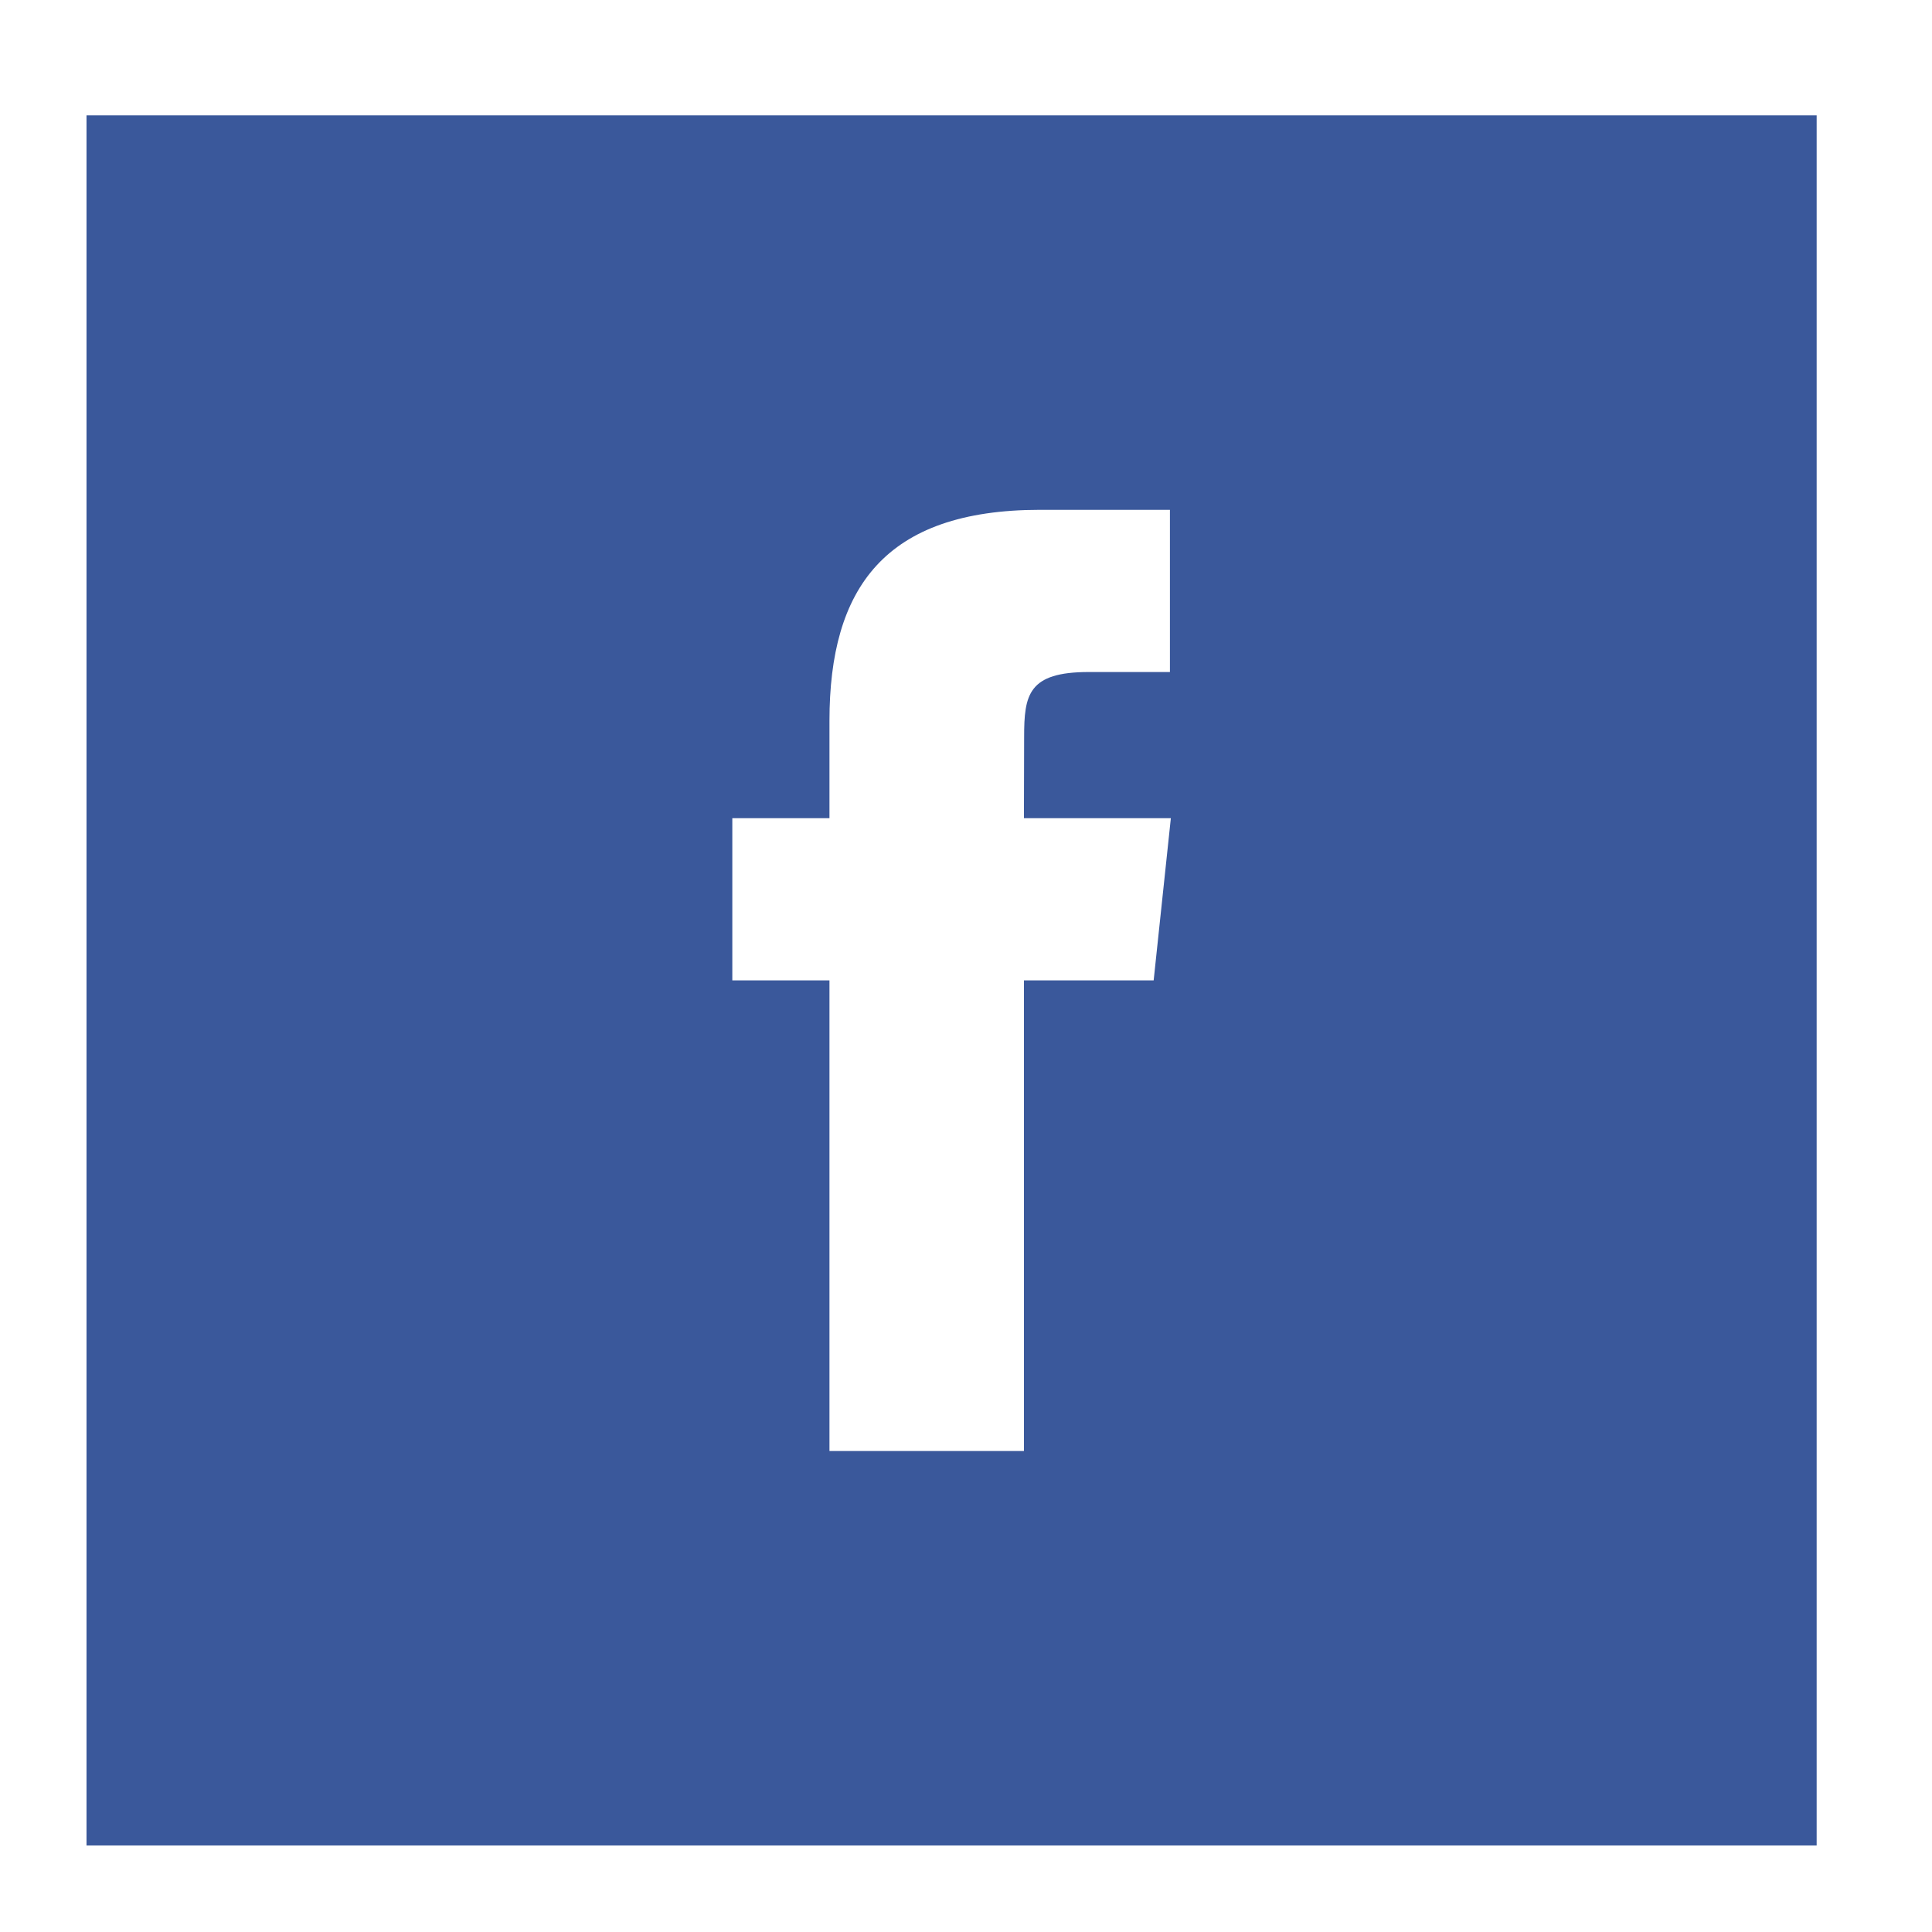
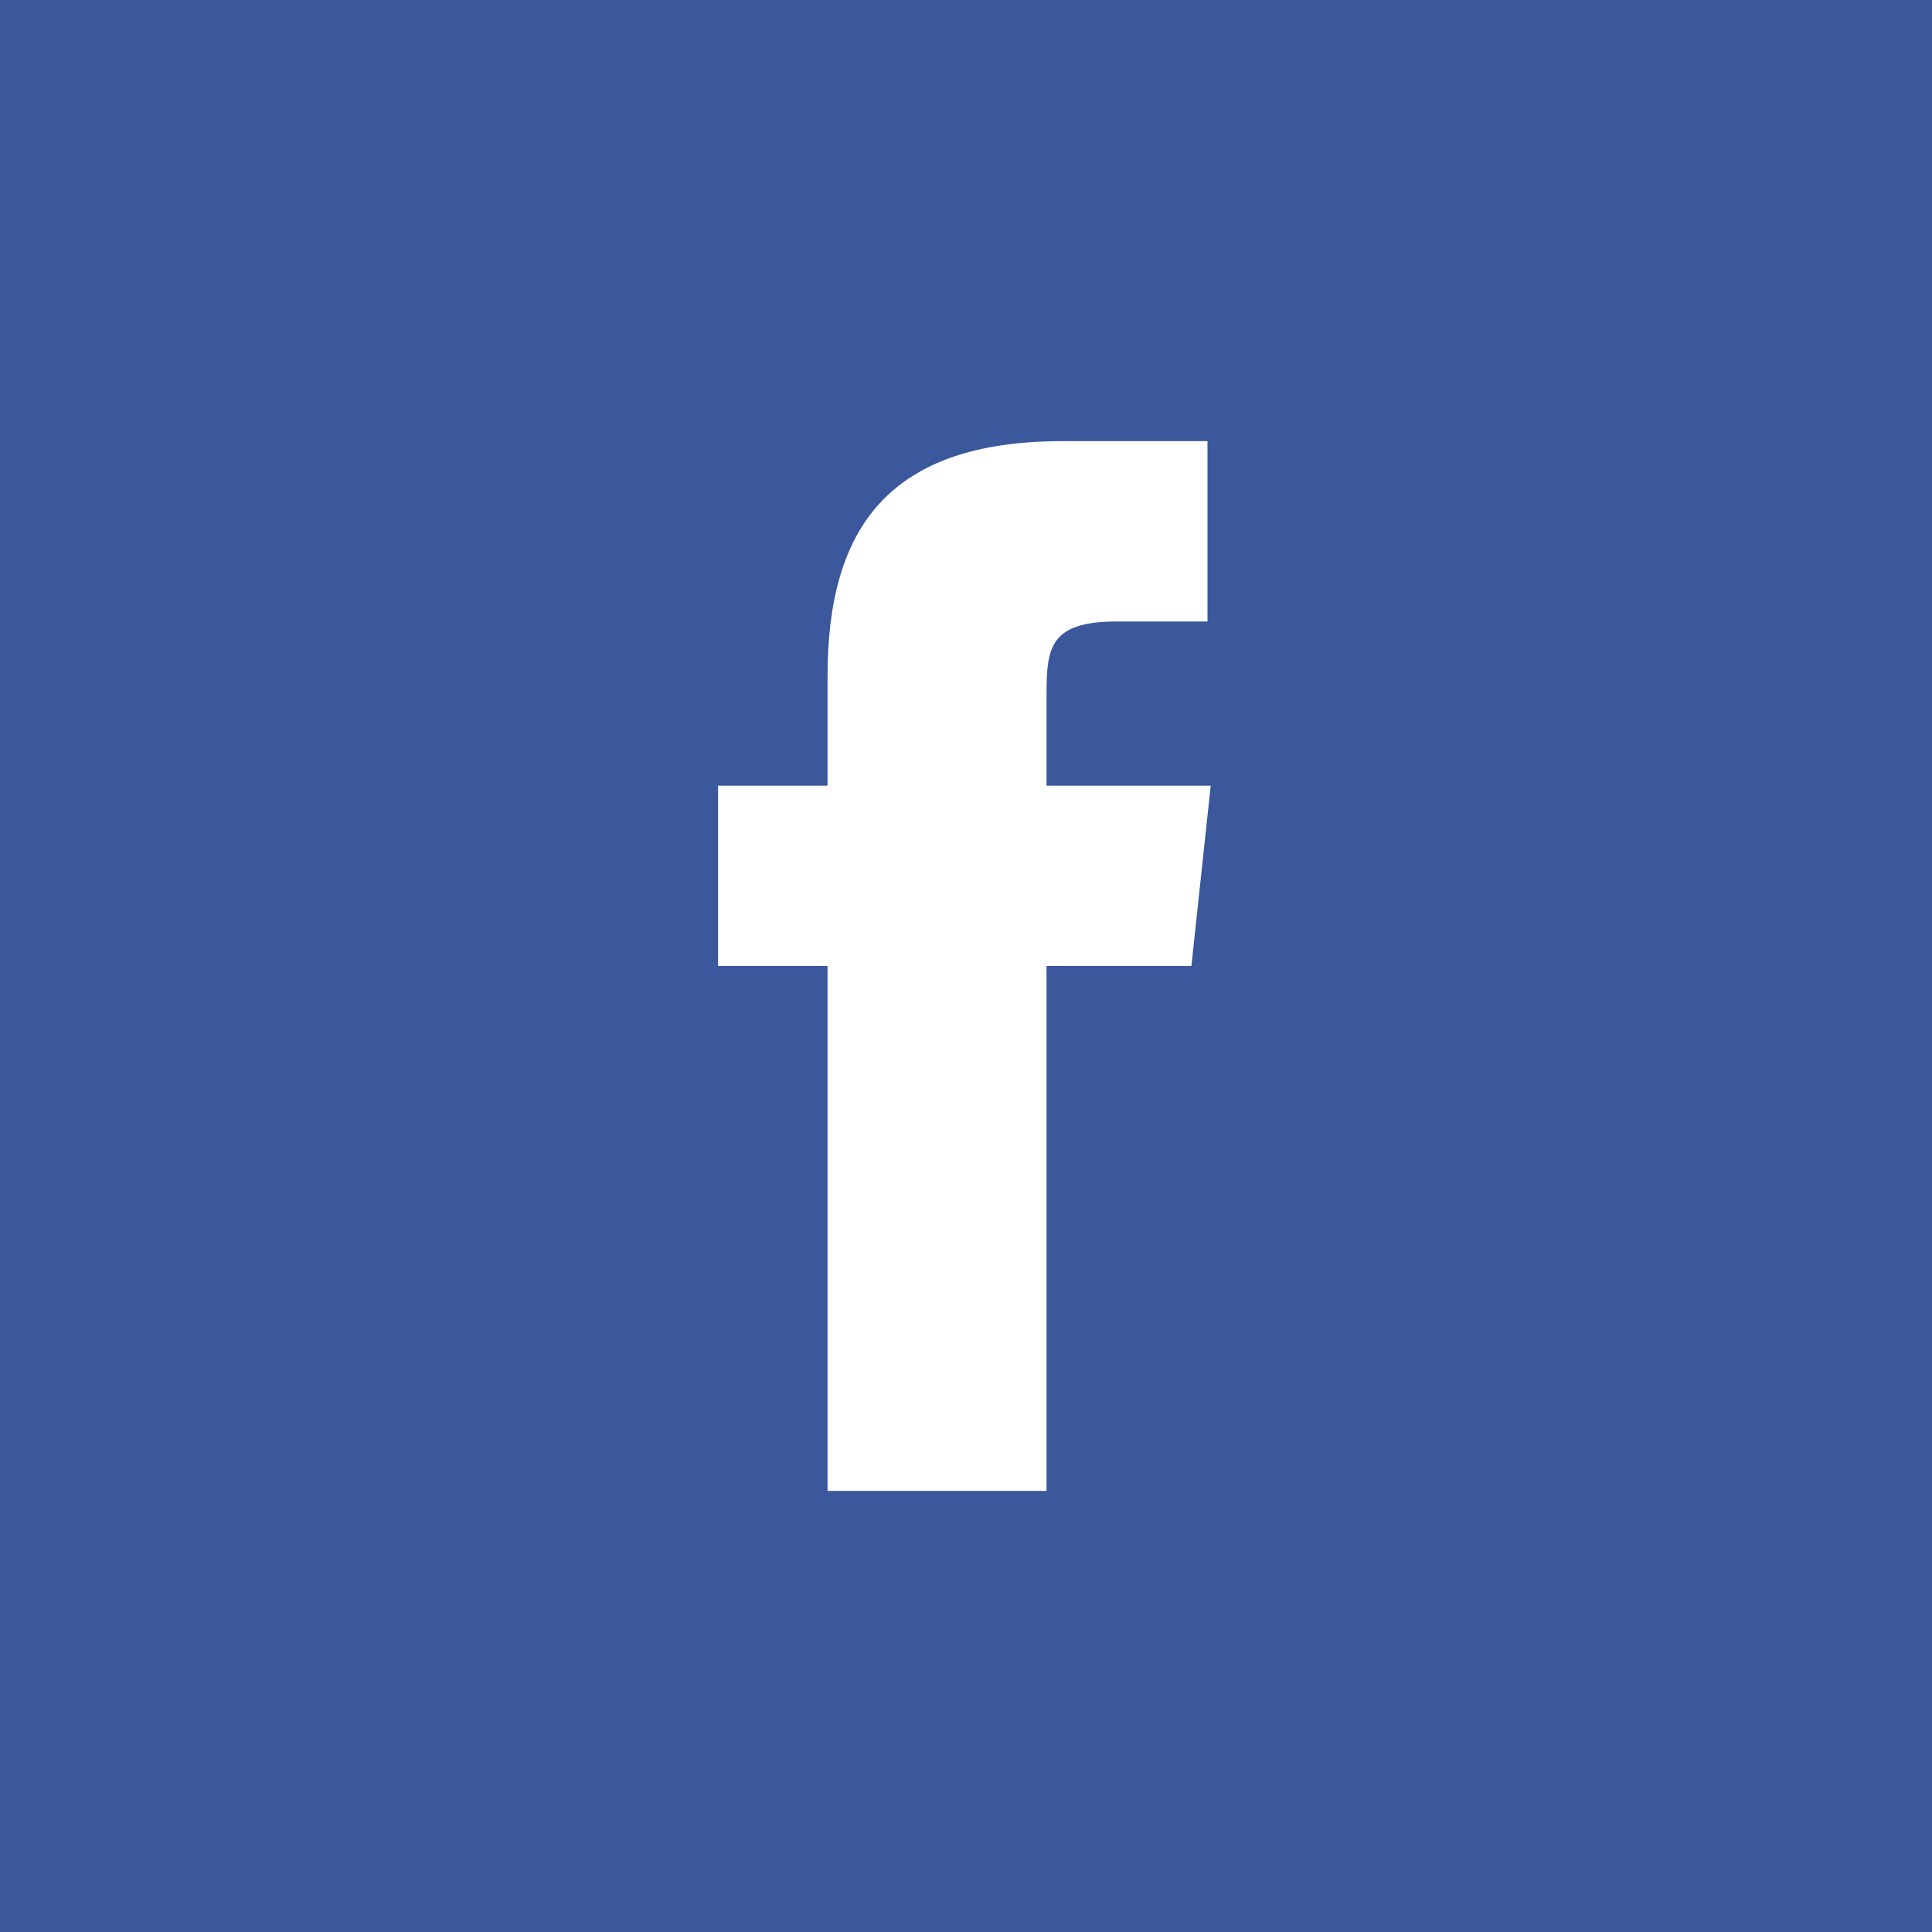
- <svg xmlns="http://www.w3.org/2000/svg" height="67px" id="Layer_1" style="enable-background:new 0 0 67 67;" version="1.1" viewBox="0 0 67 67" width="67px" xml:space="preserve">
-   <path d="M28.765,50.319h6.744V33.998h4.499l0.596-5.624h-5.095  l0.007-2.816c0-1.466,0.14-2.253,2.244-2.253h2.812V17.68h-4.5c-5.405,0-7.307,2.729-7.307,7.317v3.377h-3.369v5.625h3.369V50.319z   M3,4h60v60H3V4z" style="fill-rule:evenodd;clip-rule:evenodd;fill:#3A589B;" />
+ <svg xmlns="http://www.w3.org/2000/svg" version="1.1" id="Layer_1" x="0px" y="0px" width="60px" height="60px" viewBox="-338 638 60 60" style="enable-background:new -338 638 60 60;" xml:space="preserve">
+   <style type="text/css">
+ 	.st0{fill:#3A589B;}
+ </style>
+   <path class="st0" d="M-312.2,684.3h6.7V668h4.5l0.6-5.6h-5.1l0-2.8c0-1.5,0.1-2.3,2.2-2.3h2.8v-5.6h-4.5c-5.4,0-7.3,2.7-7.3,7.3v3.4  h-3.4v5.6h3.4V684.3z M-338,638h60v60h-60V638z" />
</svg>
